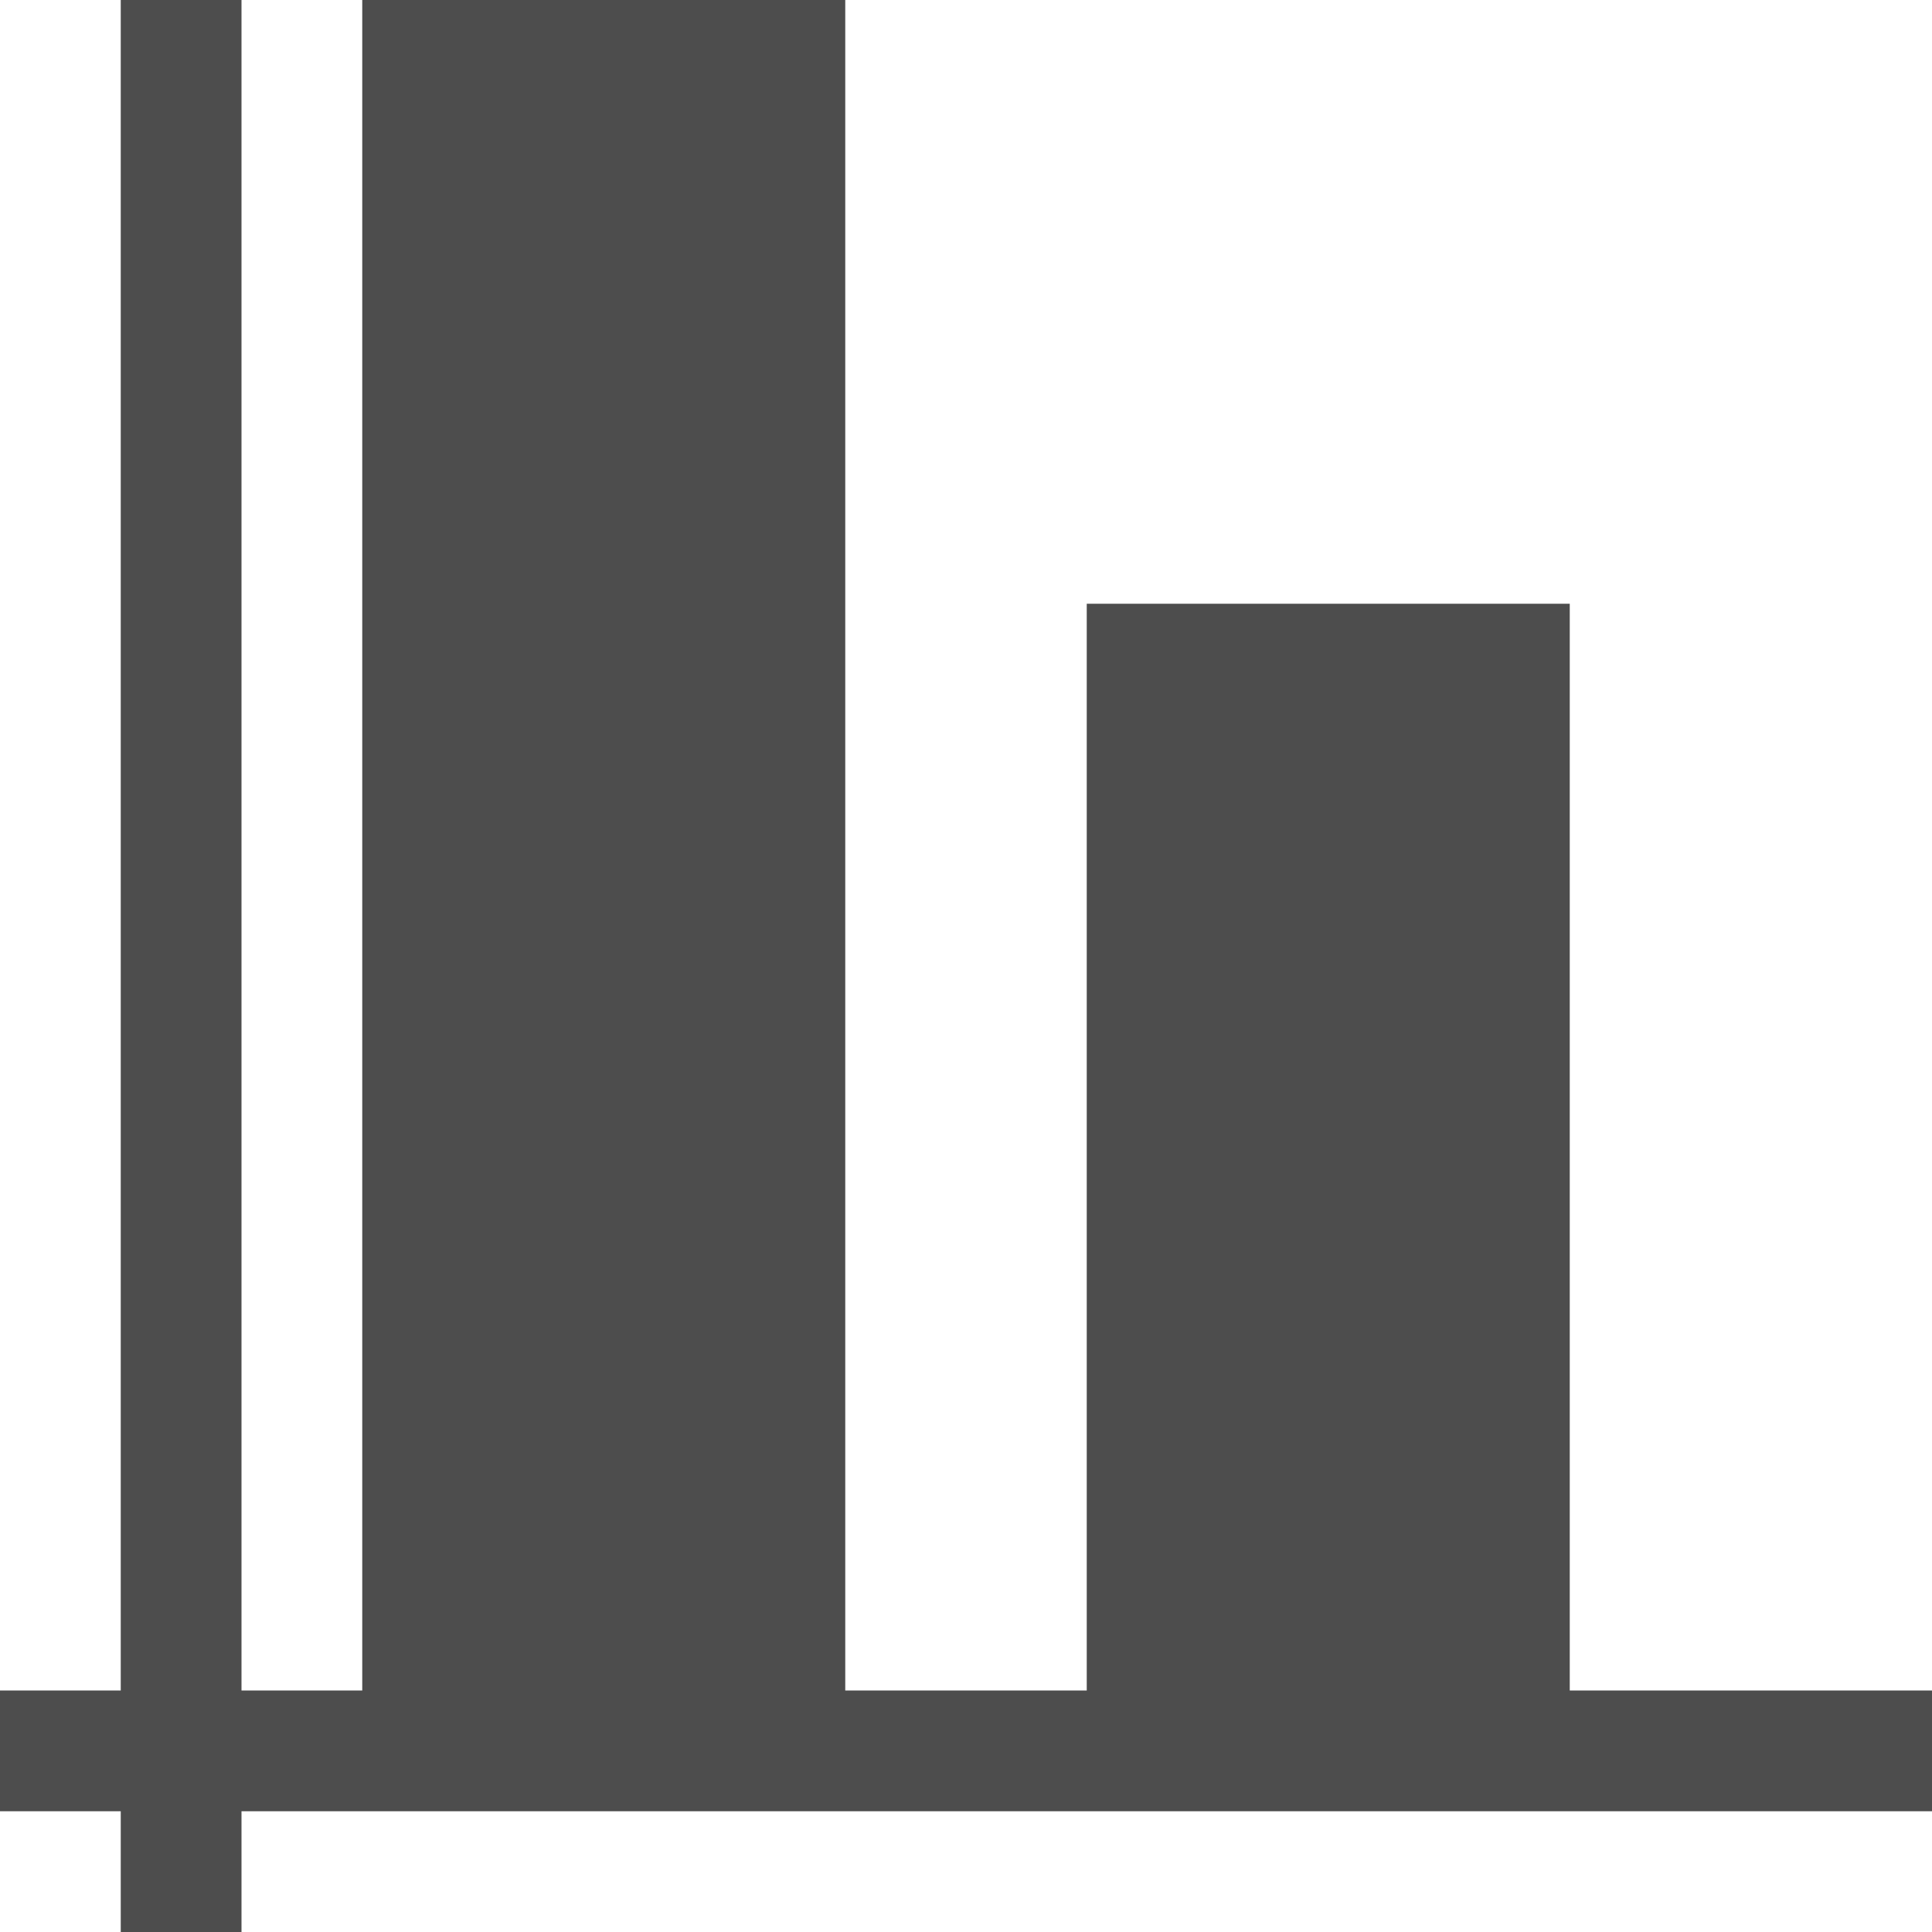
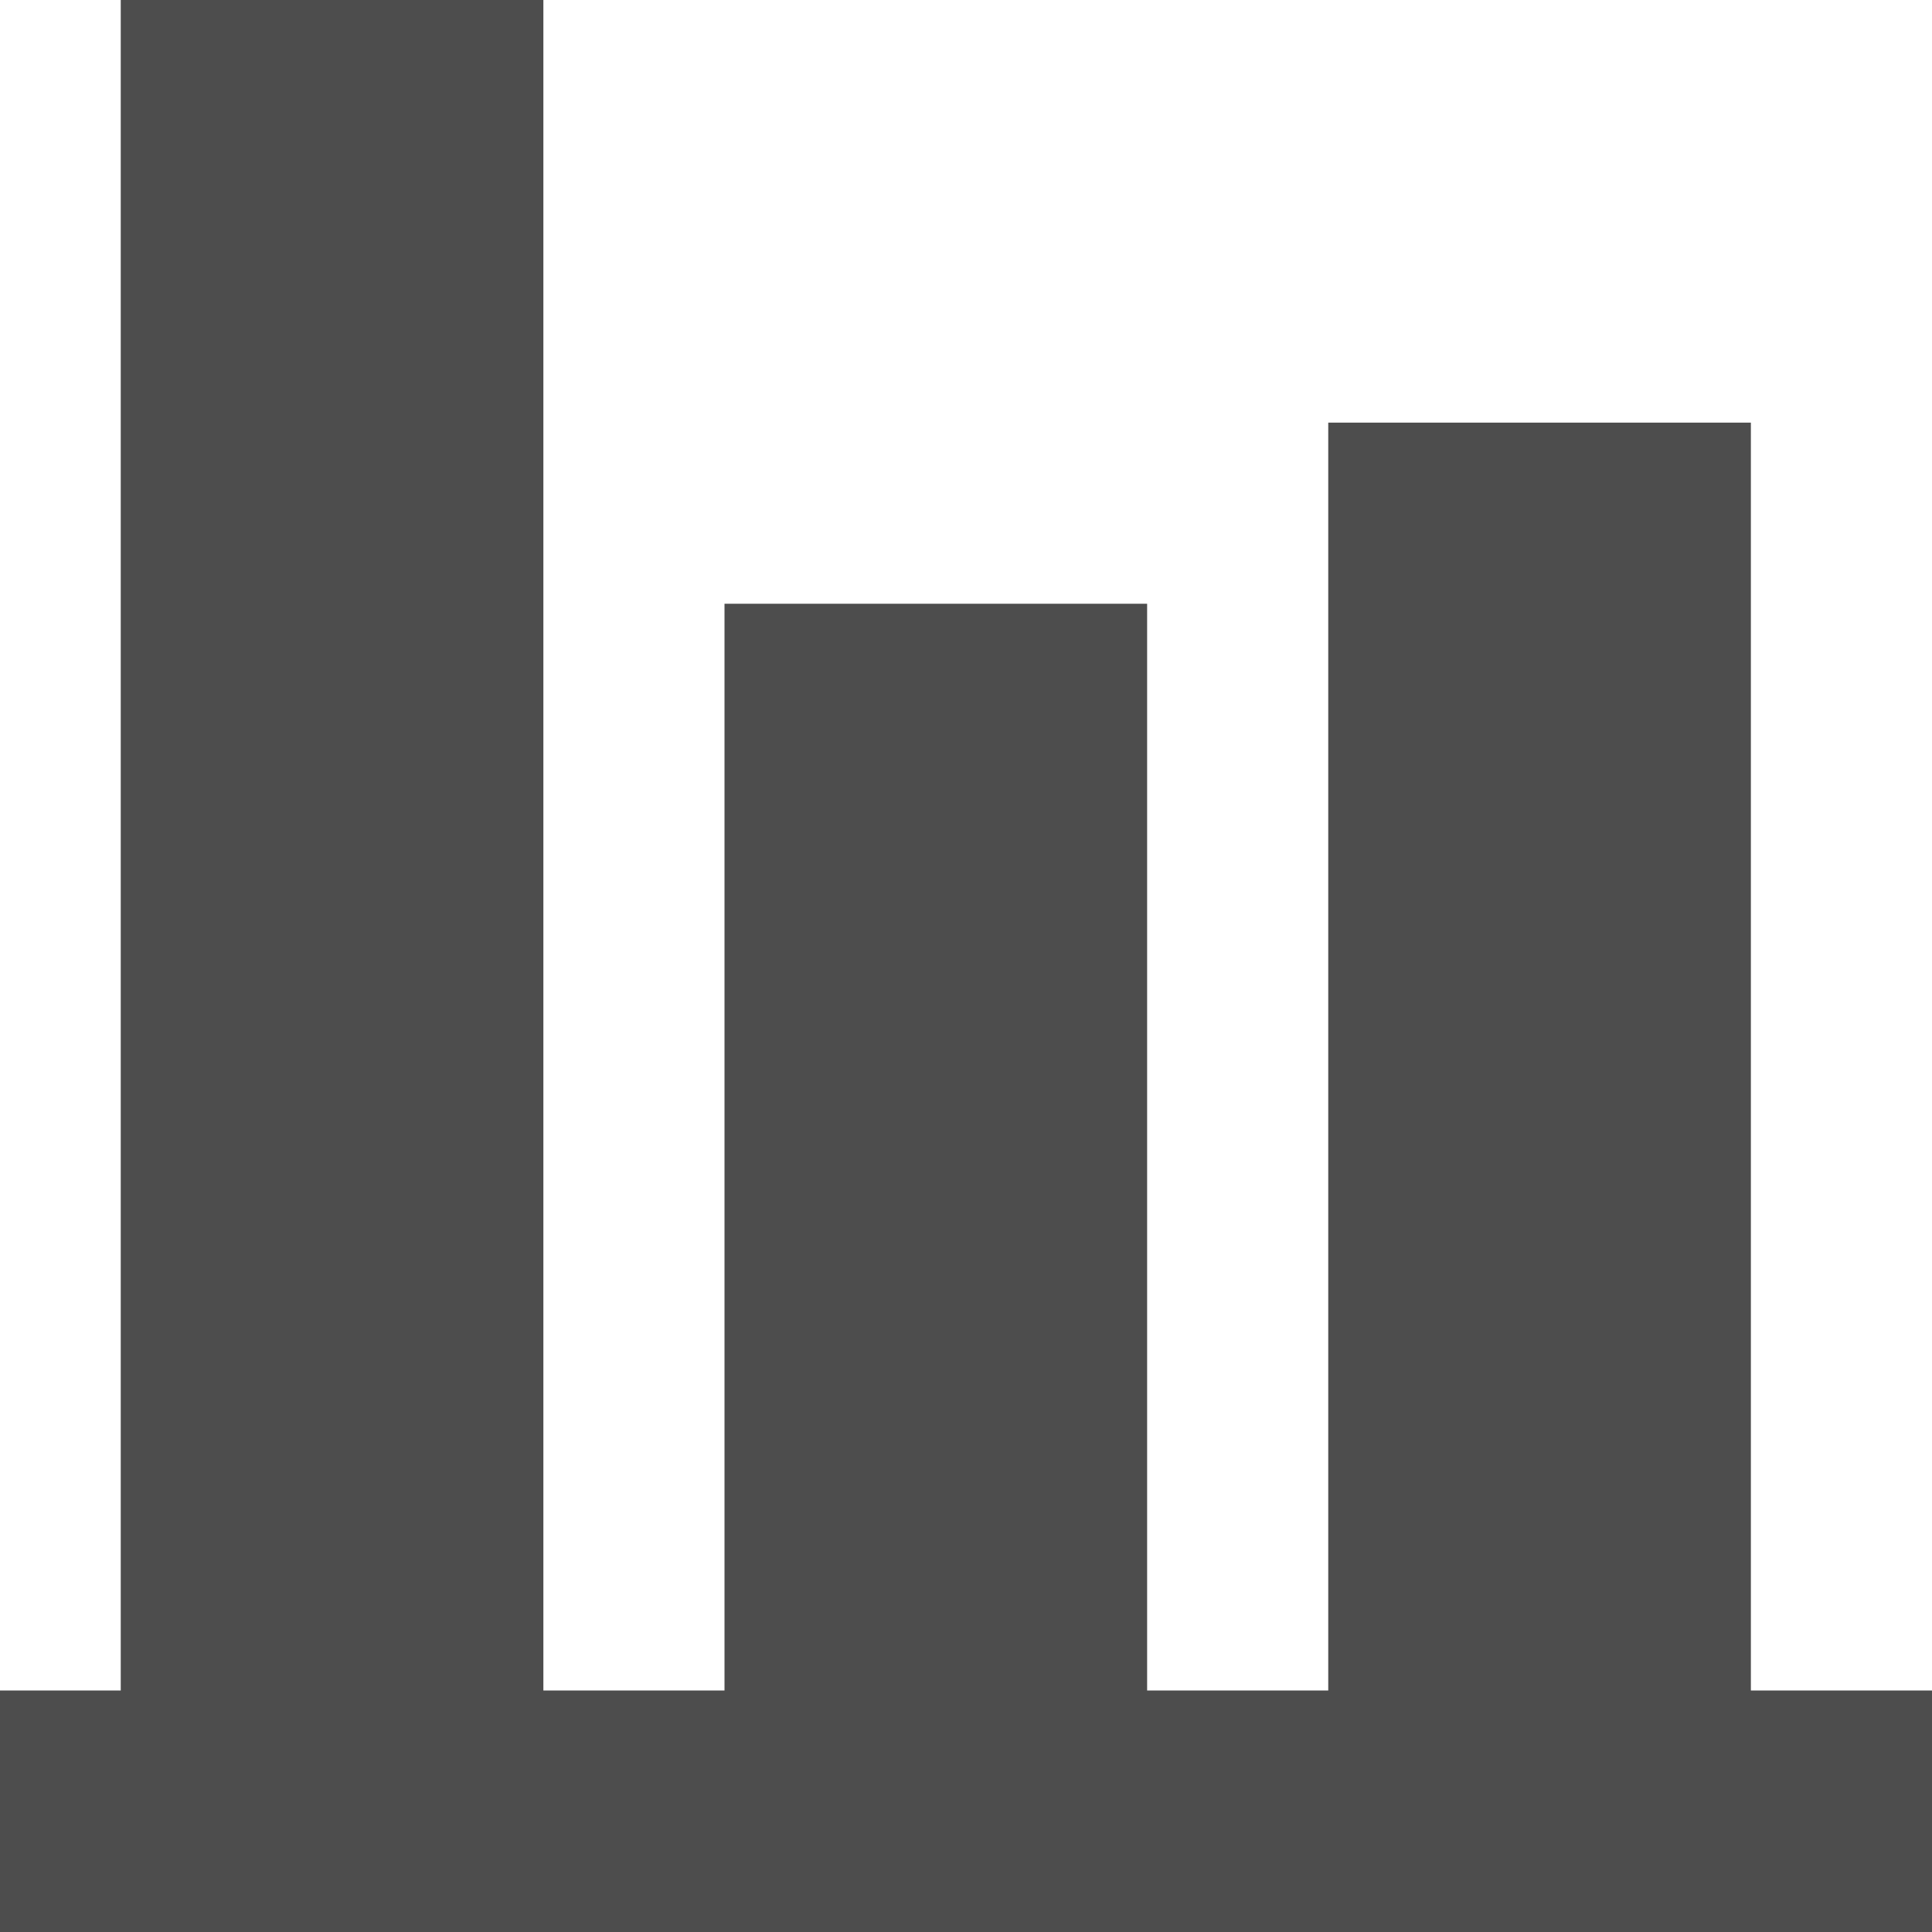
<svg xmlns="http://www.w3.org/2000/svg" viewBox="0 0 32 32" version="1.1" id="svg4" width="32" height="32">
  <defs id="defs8" />
-   <path d="M 2,-2.0000001e-7 V 12 v 2 10 2 2 H 0 v 2 h 2 v 2 h 2 v -2 H 32 v -2 h -6 V 10 h -2 H 18 V 28 H 14 V 8 2 -2.0000001e-7 H 6 V 28 H 4 v -2 -2 -6 -2 -2 -2 -6 -0.016 V 4 2.3799999e-5 Z" id="path2" style="fill:#4d4d4d;stroke-width:1" />
+   <path d="m 0,28 v 4 h 32 v -4 L 29,28 V 7 H 22 V 28 H 19 V 10 l -7,-10e-7 v 18 L 9,28 V 7.9999999e-7 l -7,-1e-6 V 28 Z" id="path2" style="fill:#4d4d4d;stroke-width:1" />
</svg>
